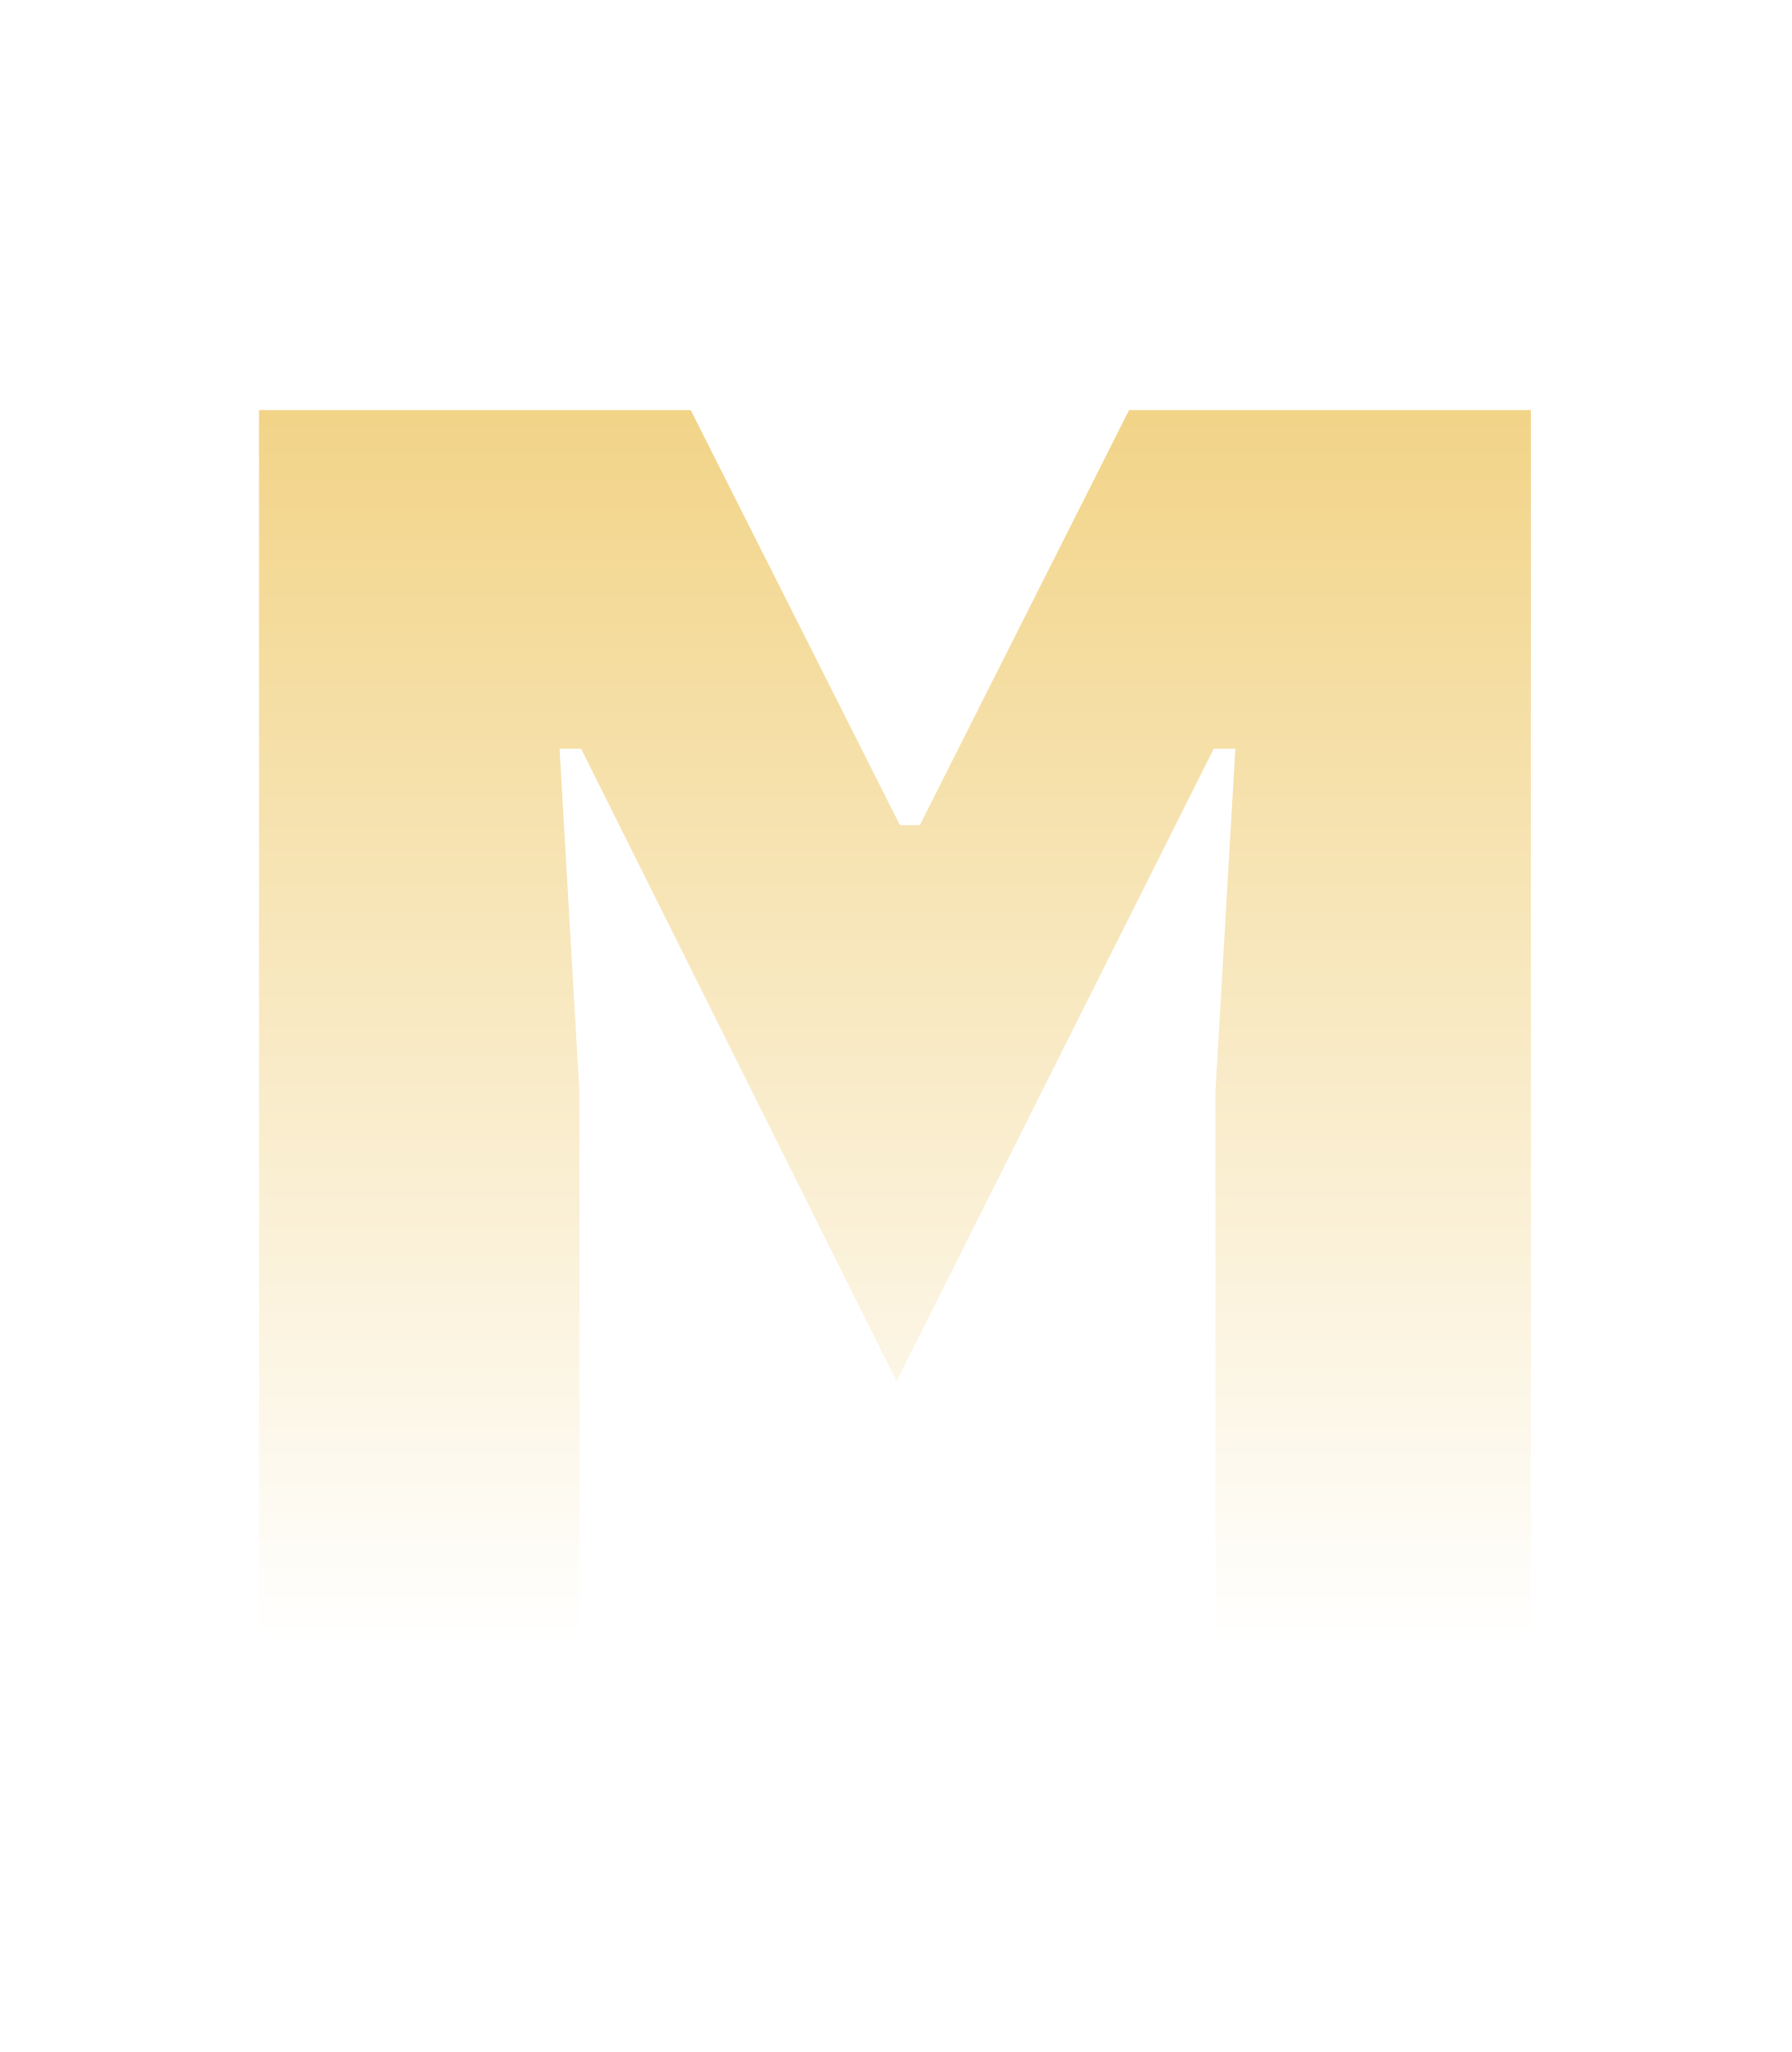
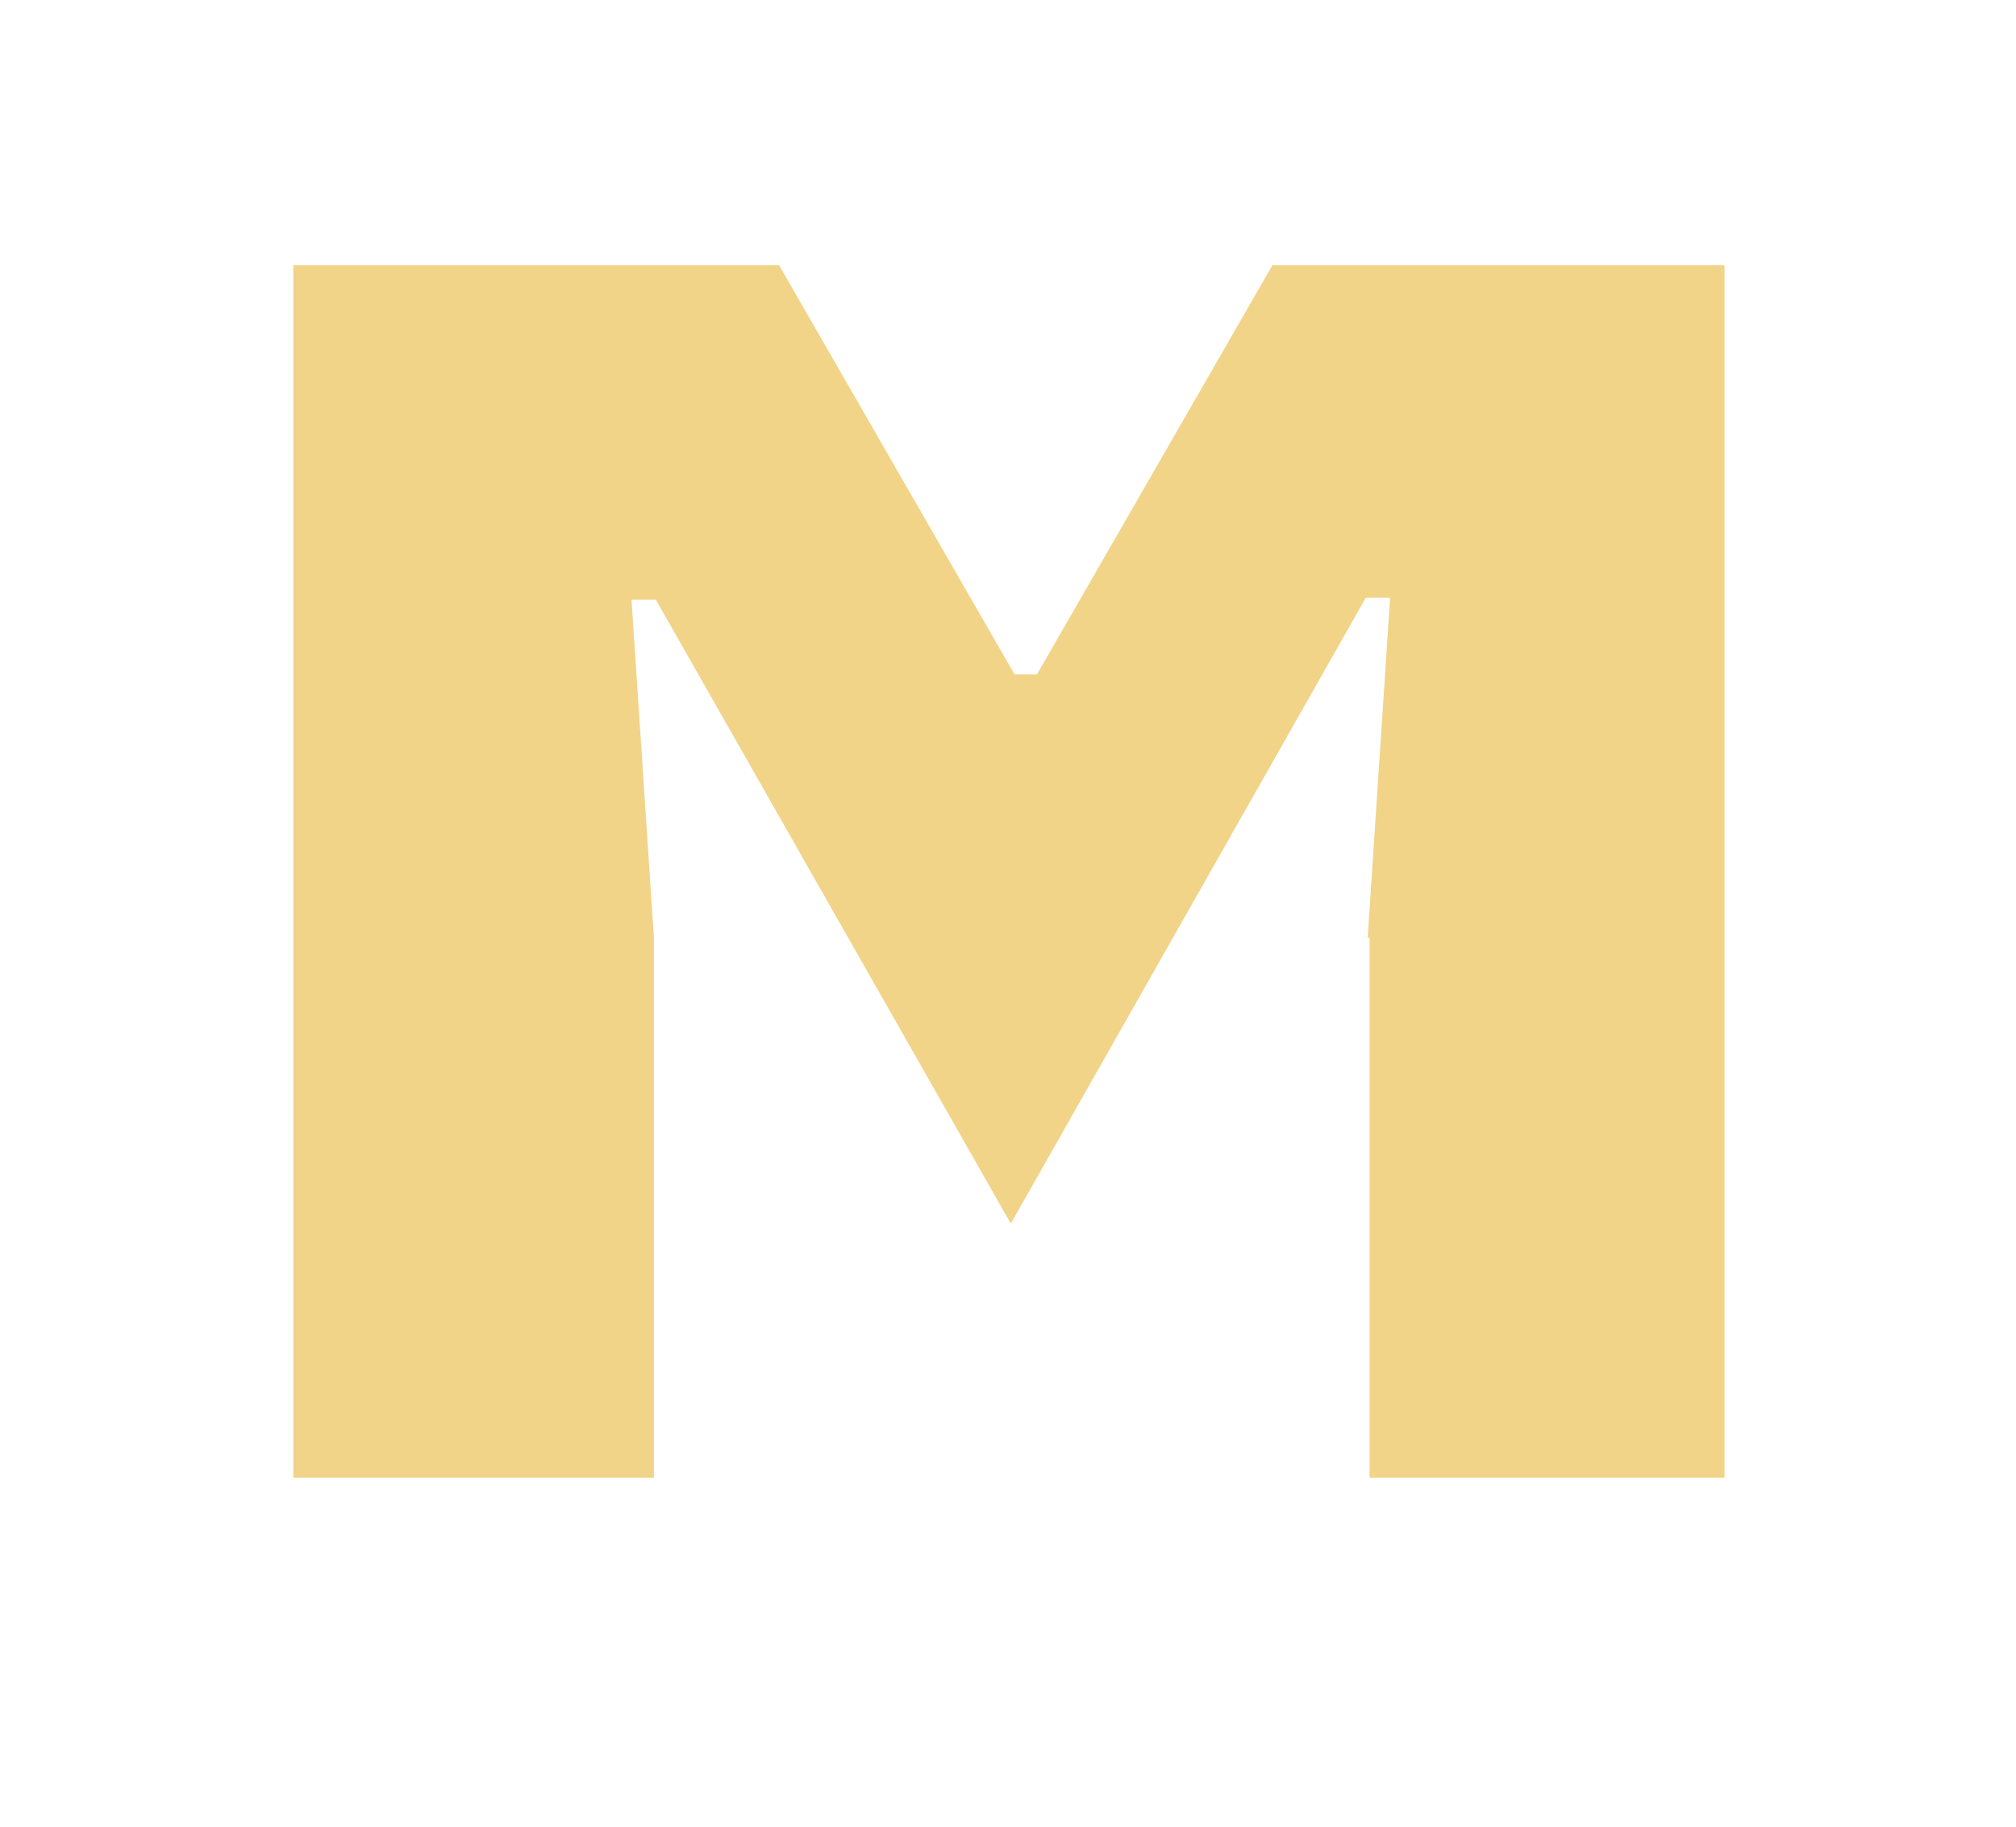
- <svg xmlns="http://www.w3.org/2000/svg" version="1.1" id="Layer_2_00000160894217455783498110000007241275602178007183_" x="0px" y="0px" viewBox="0 0 107.9 123.6" style="enable-background:new 0 0 107.9 123.6;" xml:space="preserve">
+ <svg xmlns="http://www.w3.org/2000/svg" version="1.1" id="Layer_2_00000160894217455783498110000007241275602178007183_" x="0px" y="0px" viewBox="0 0 107.9 97.8" style="enable-background:new 0 0 107.9 97.8;" xml:space="preserve">
  <style type="text/css">
- 	.st0{fill:url(#SVGID_1_);}
+ 	.st0{fill:#F2D488;}
</style>
  <g>
-     <linearGradient id="SVGID_1_" gradientUnits="userSpaceOnUse" x1="53.95" y1="101.224" x2="53.95" y2="27.176" gradientTransform="matrix(1 0 0 -1 0 126)">
-       <stop offset="0" style="stop-color:#F2D488" />
-       <stop offset="1" style="stop-color:#FFFFFF" />
-     </linearGradient>
-     <path class="st0" d="M73.2,65.8l1.2-20.7h-1.3L54,83.2l-19-38.1h-1.3l1.2,20.7v32.9H15.6v-74h26l12.6,25h1.2l12.6-25h24.2v74h-19   V65.8z" />
+     <path class="st0" d="M73.2,50.2L74.4,32h-1.3l-19,33.5l-19-33.4h-1.3L35,50.2v28.9H15.7V14.2h26l12.6,21.9h1.2l12.6-21.9h24.2v64.9   h-19V50.2H73.2z" />
  </g>
</svg>
